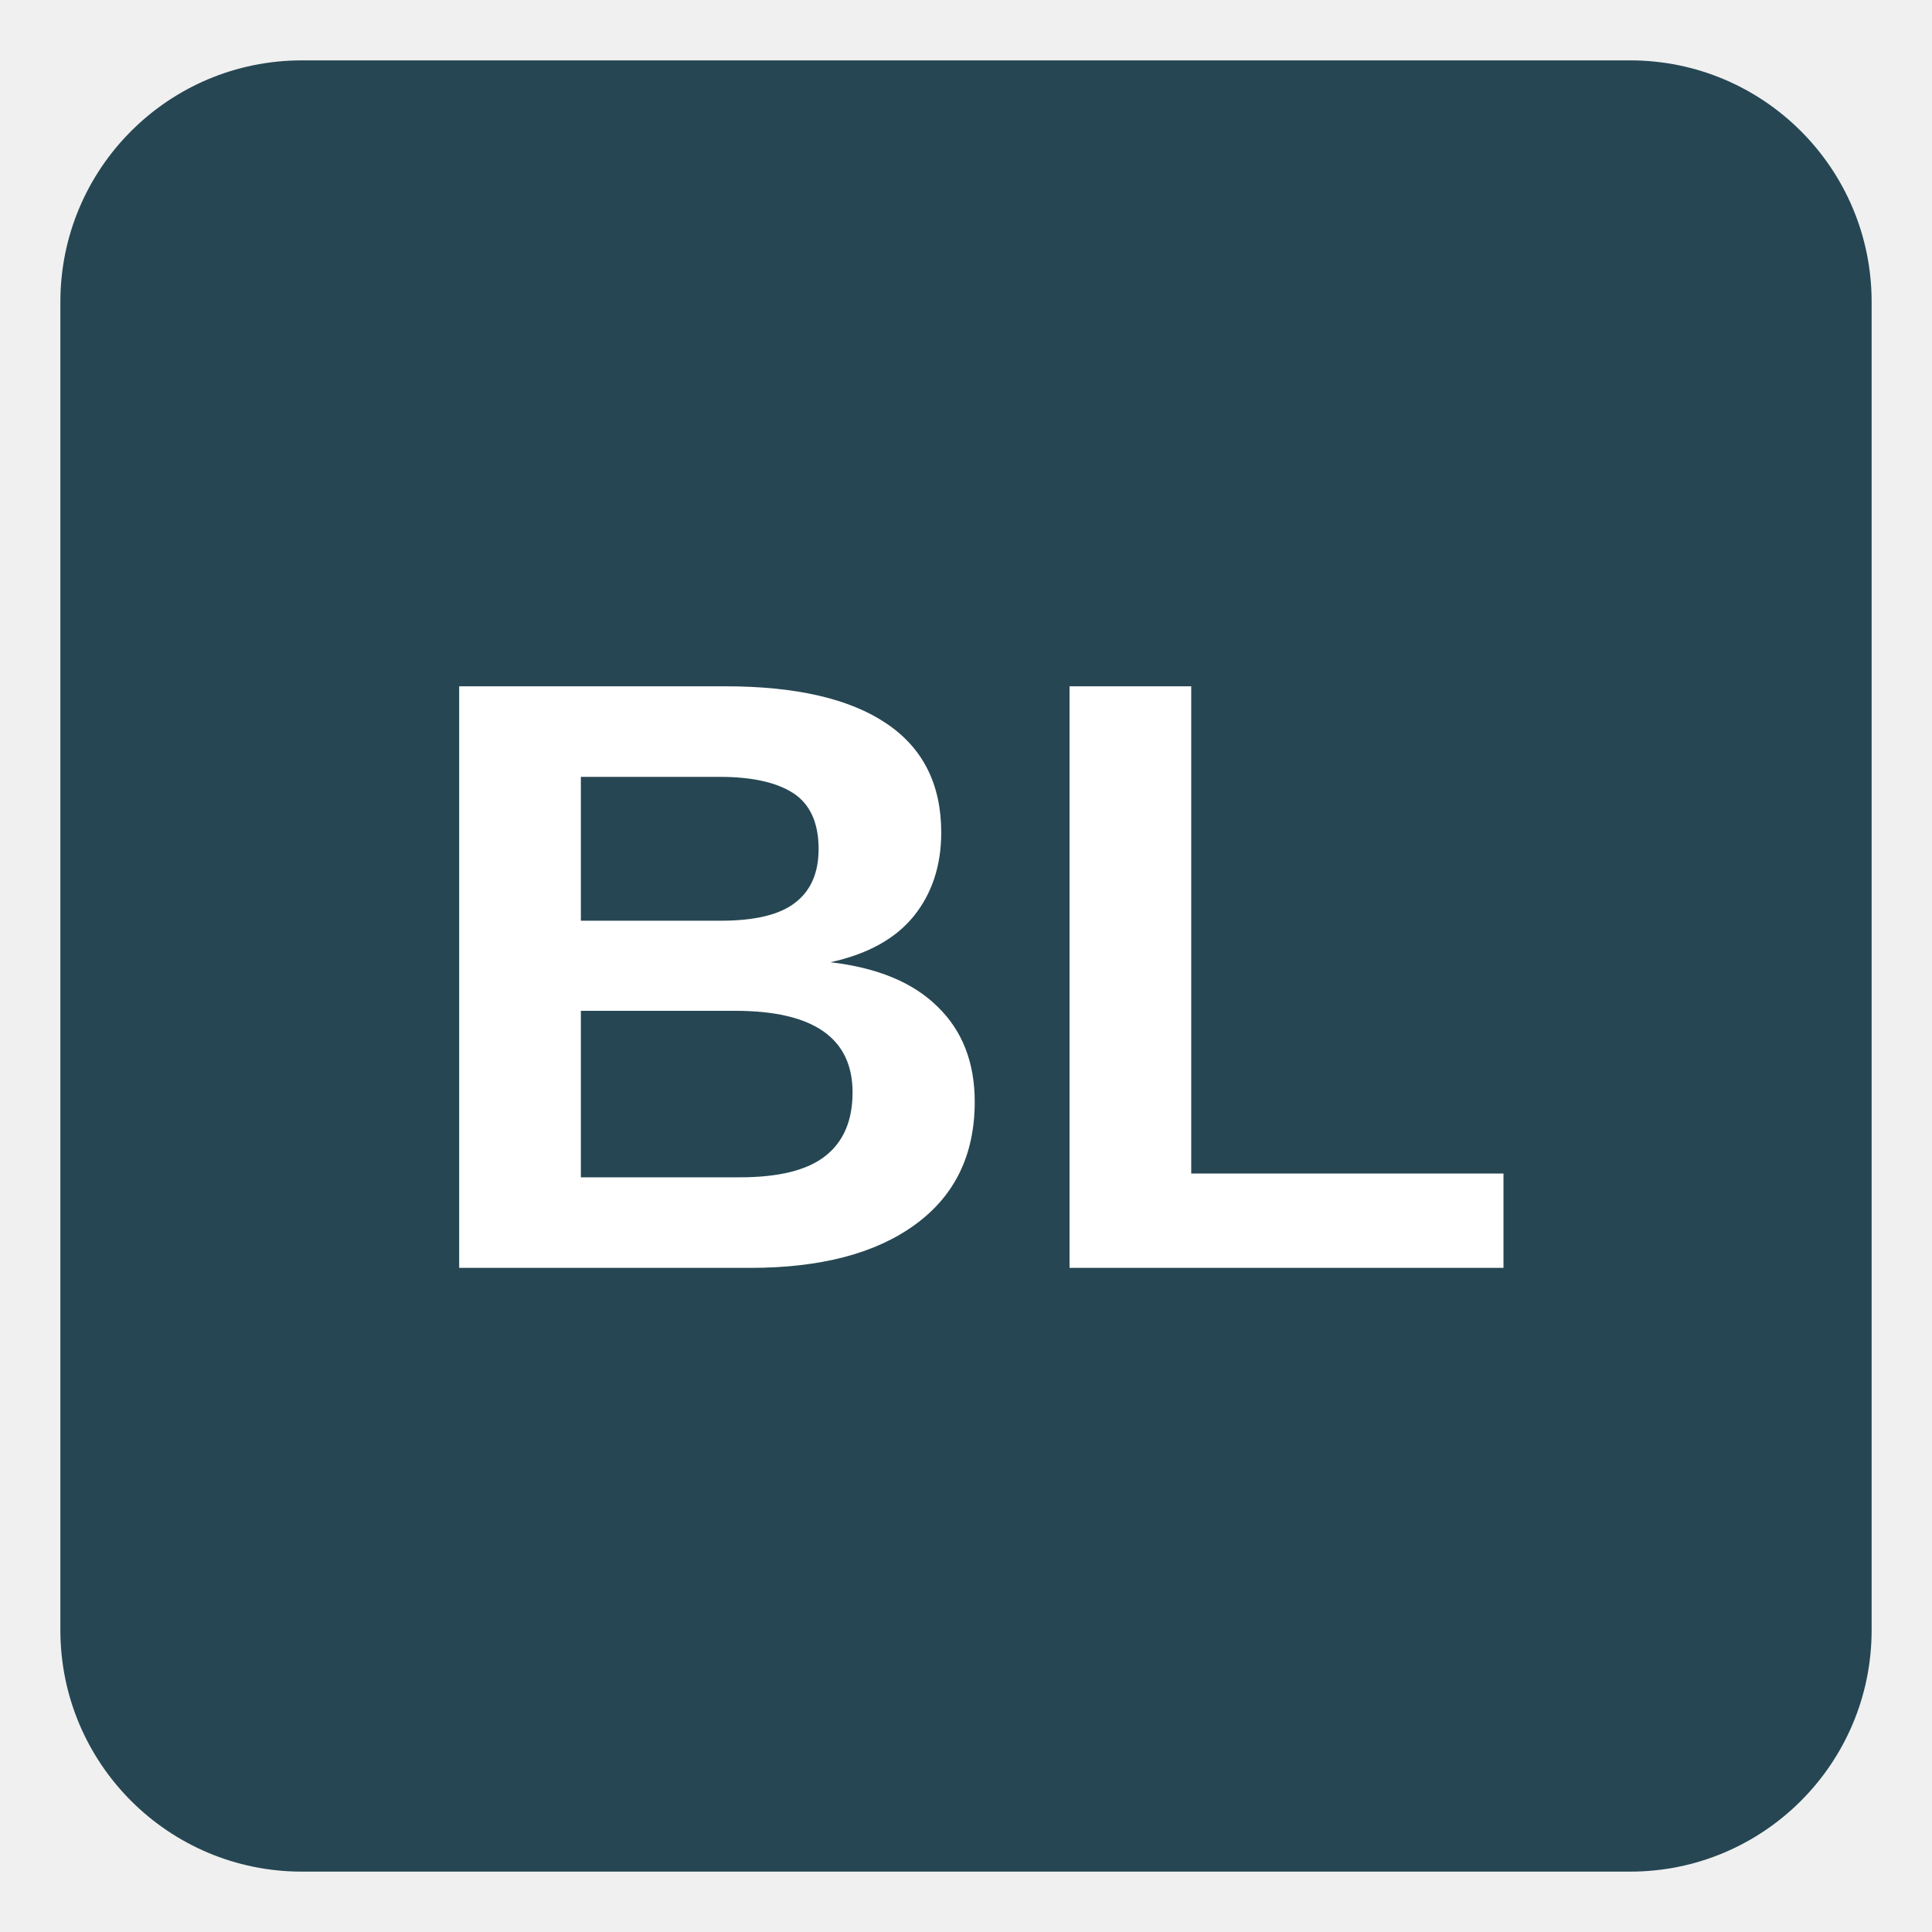
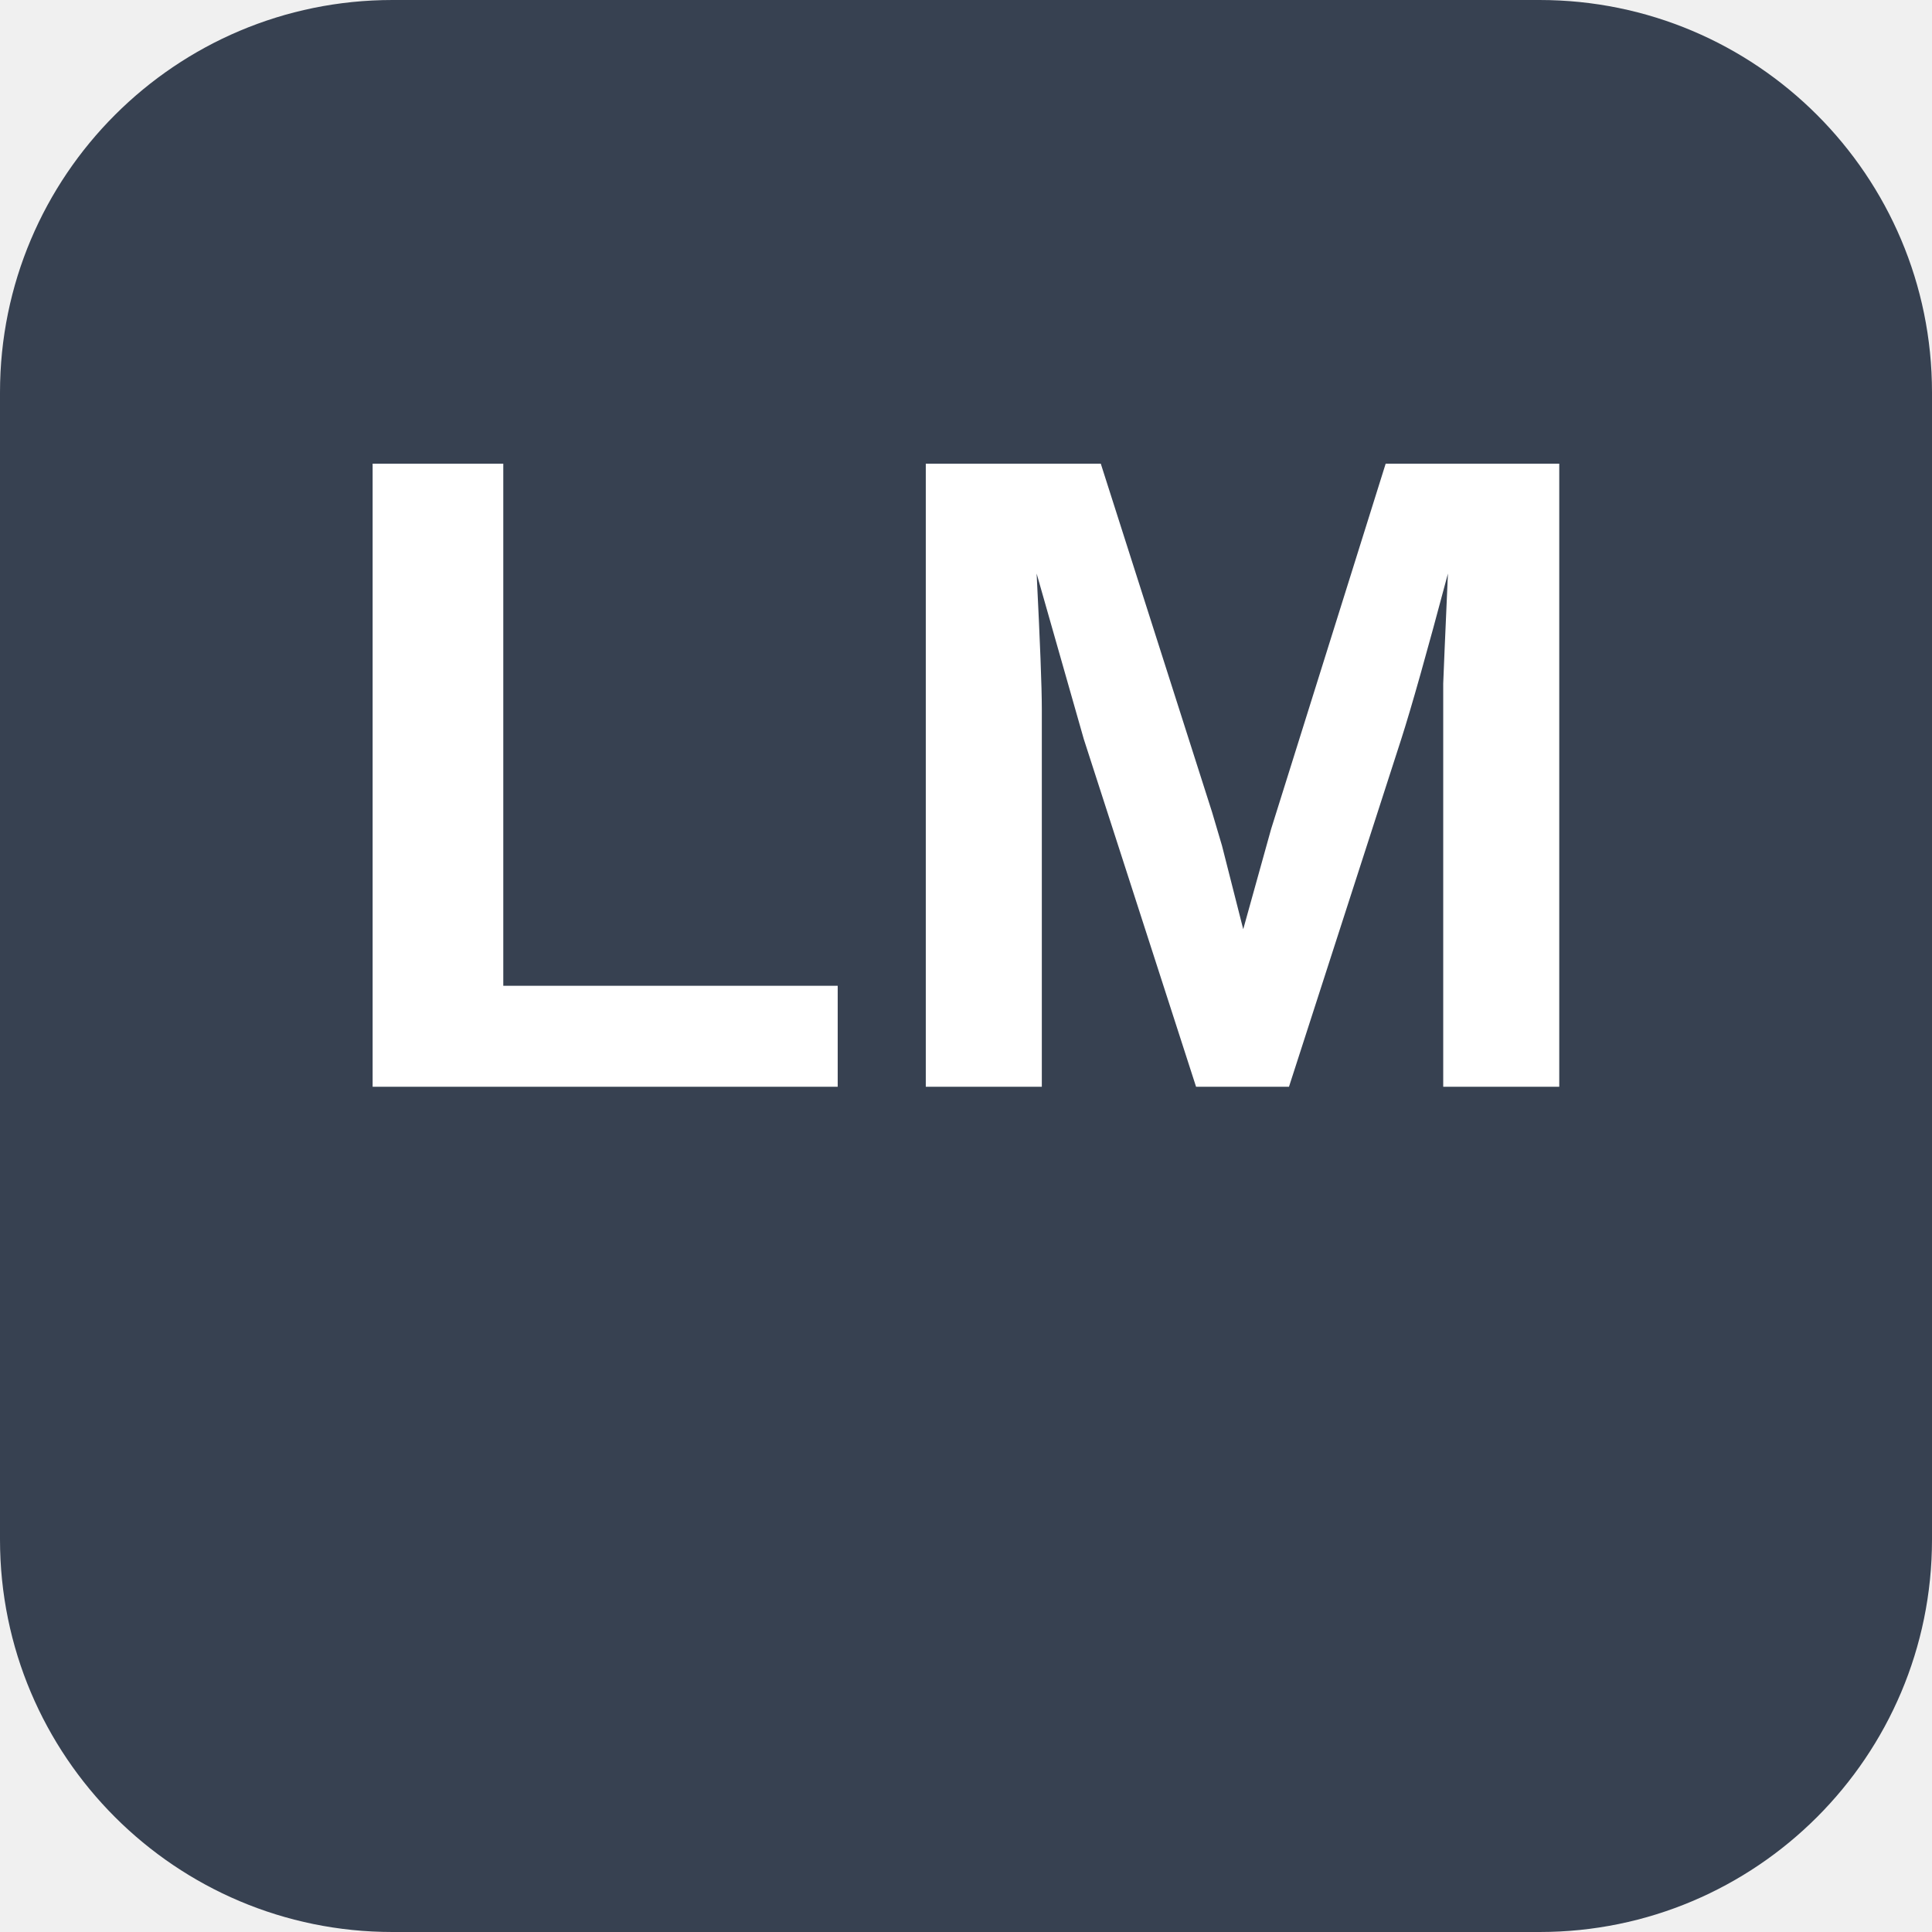
<svg xmlns="http://www.w3.org/2000/svg" viewBox="0 0 64 64" width="64" height="64">
-   <rect x="2" y="2" width="60" height="60" rx="8" fill="#264653" />
-   <text x="32" y="42" text-anchor="middle" font-family="Arial,sans-serif" font-size="28" font-weight="700" fill="white">BL</text>
+   <rect width="64" height="64" rx="13" fill="#374151" />
+   <text x="32" y="36" font-family="Arial,Helvetica,sans-serif" font-size="30" font-weight="700" text-anchor="middle" fill="#FFFFFF">LM</text>
</svg>
